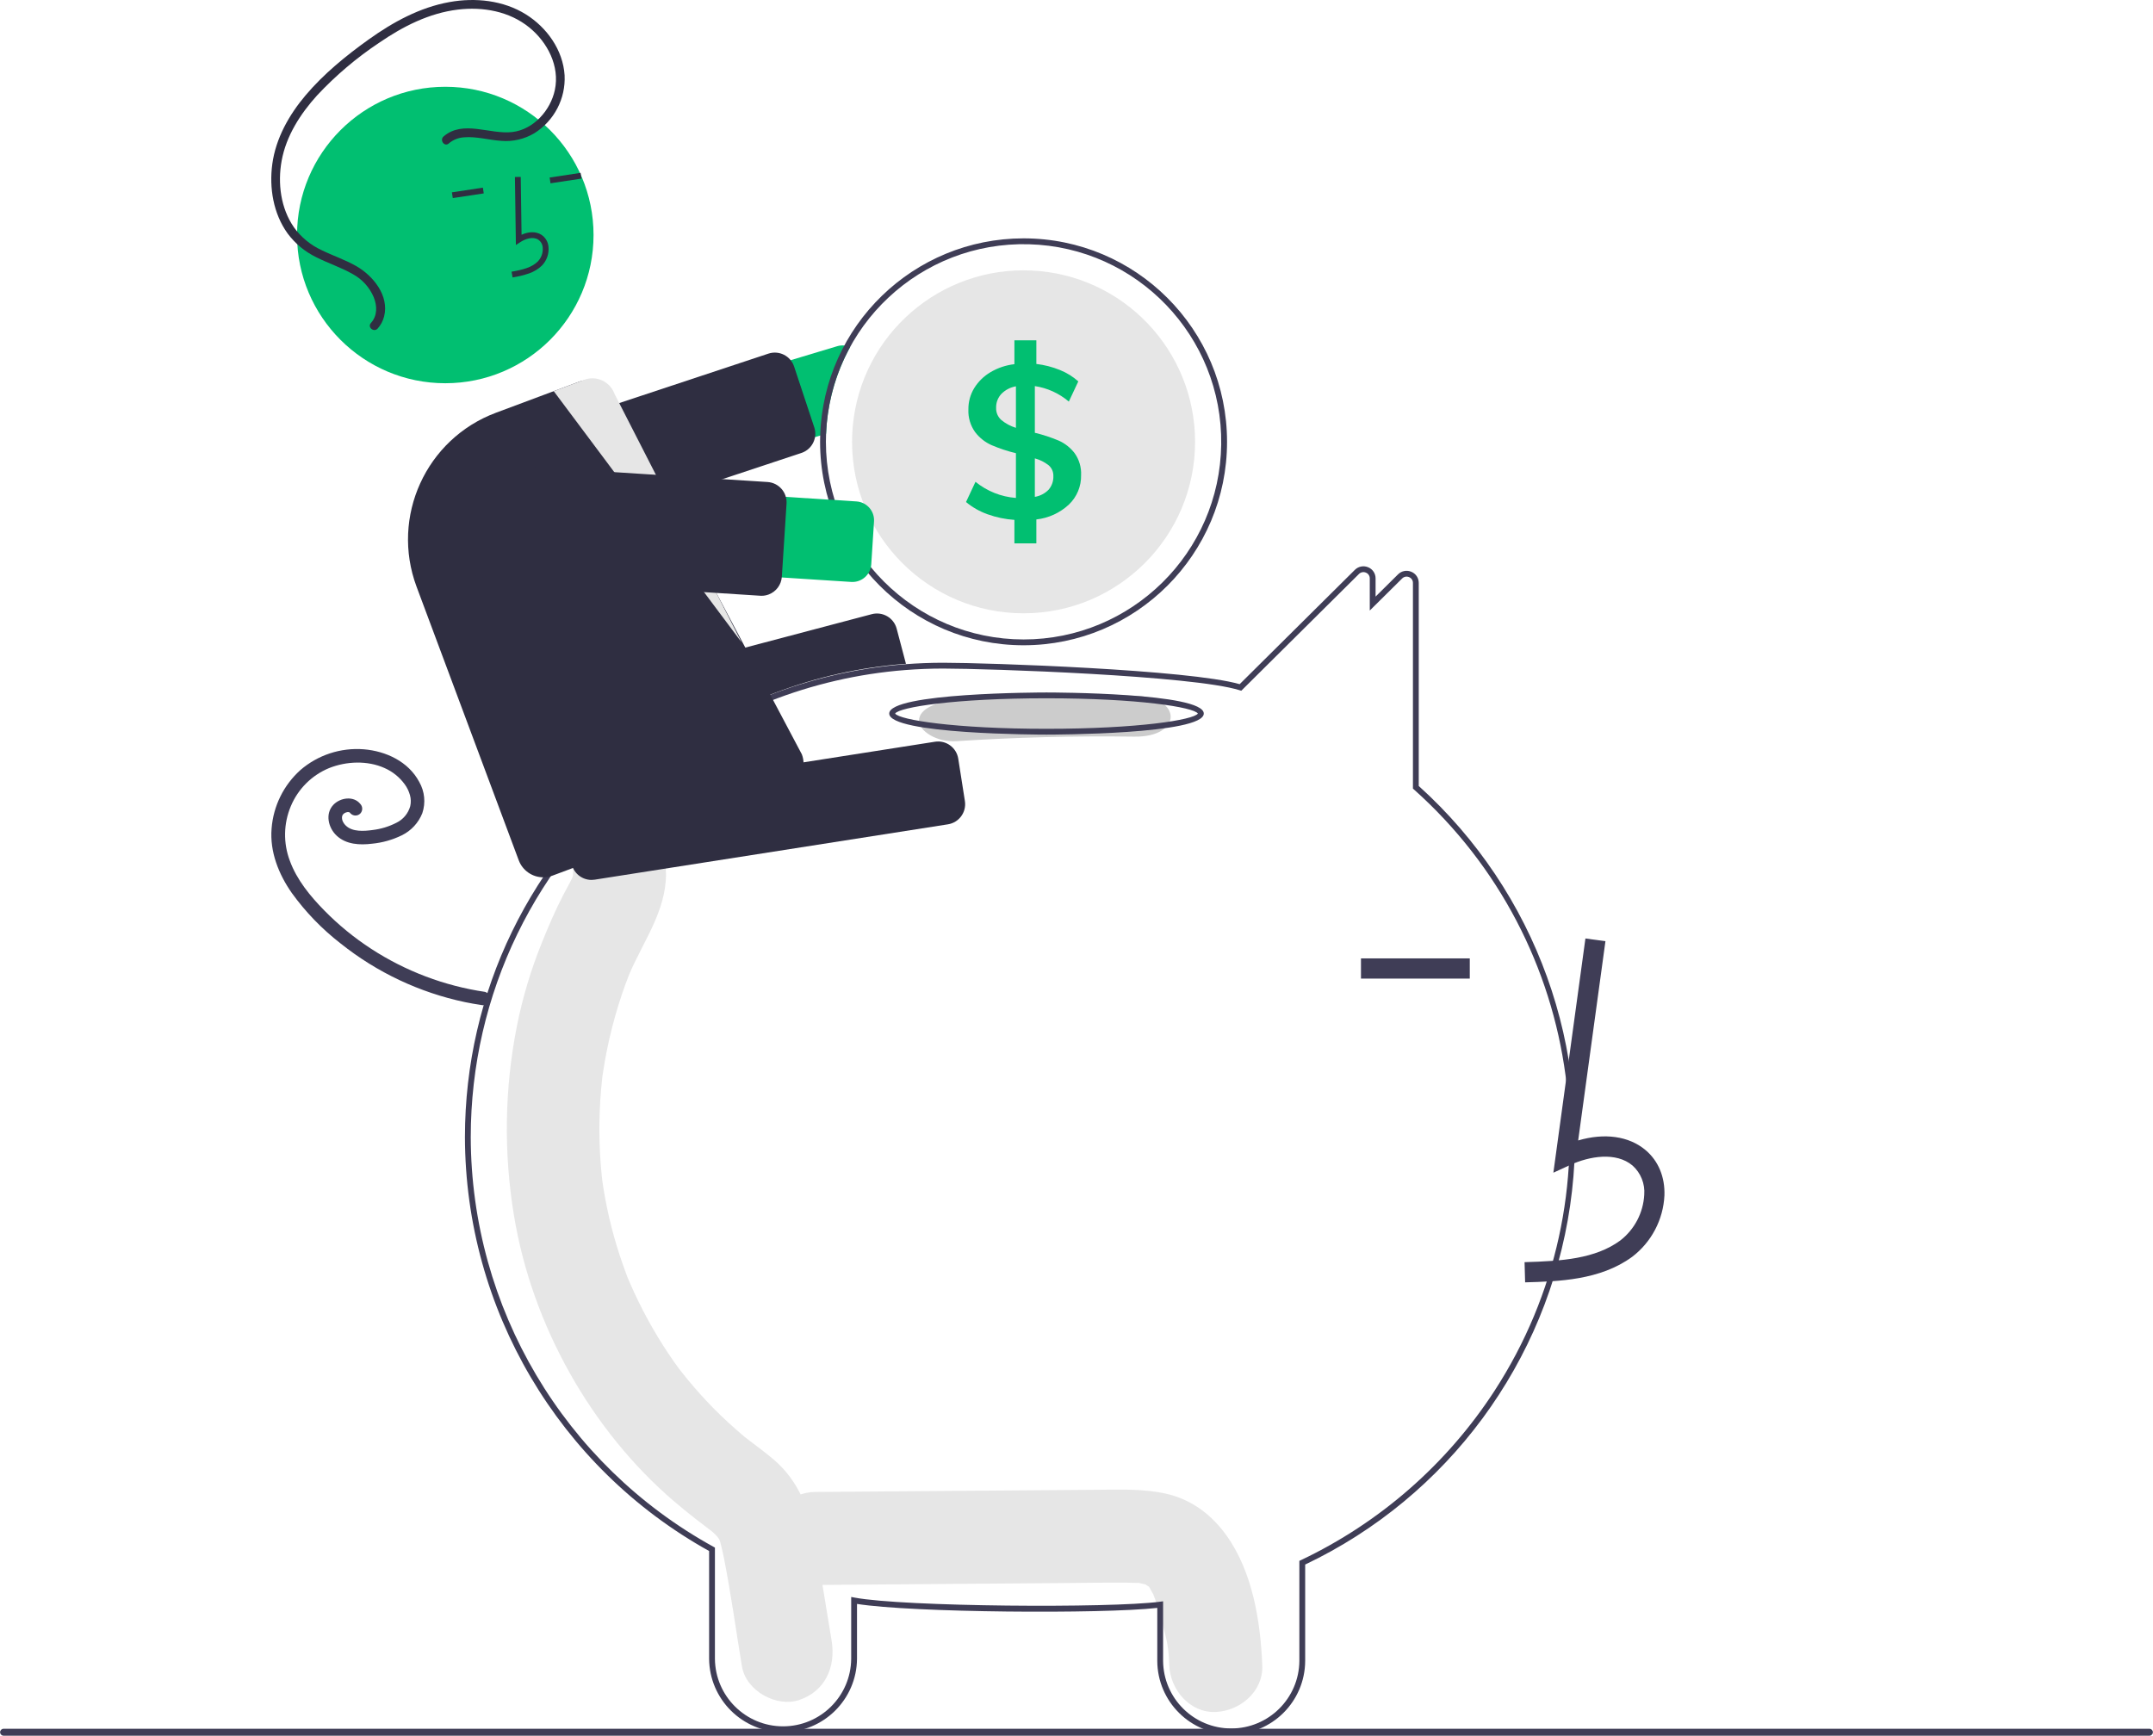
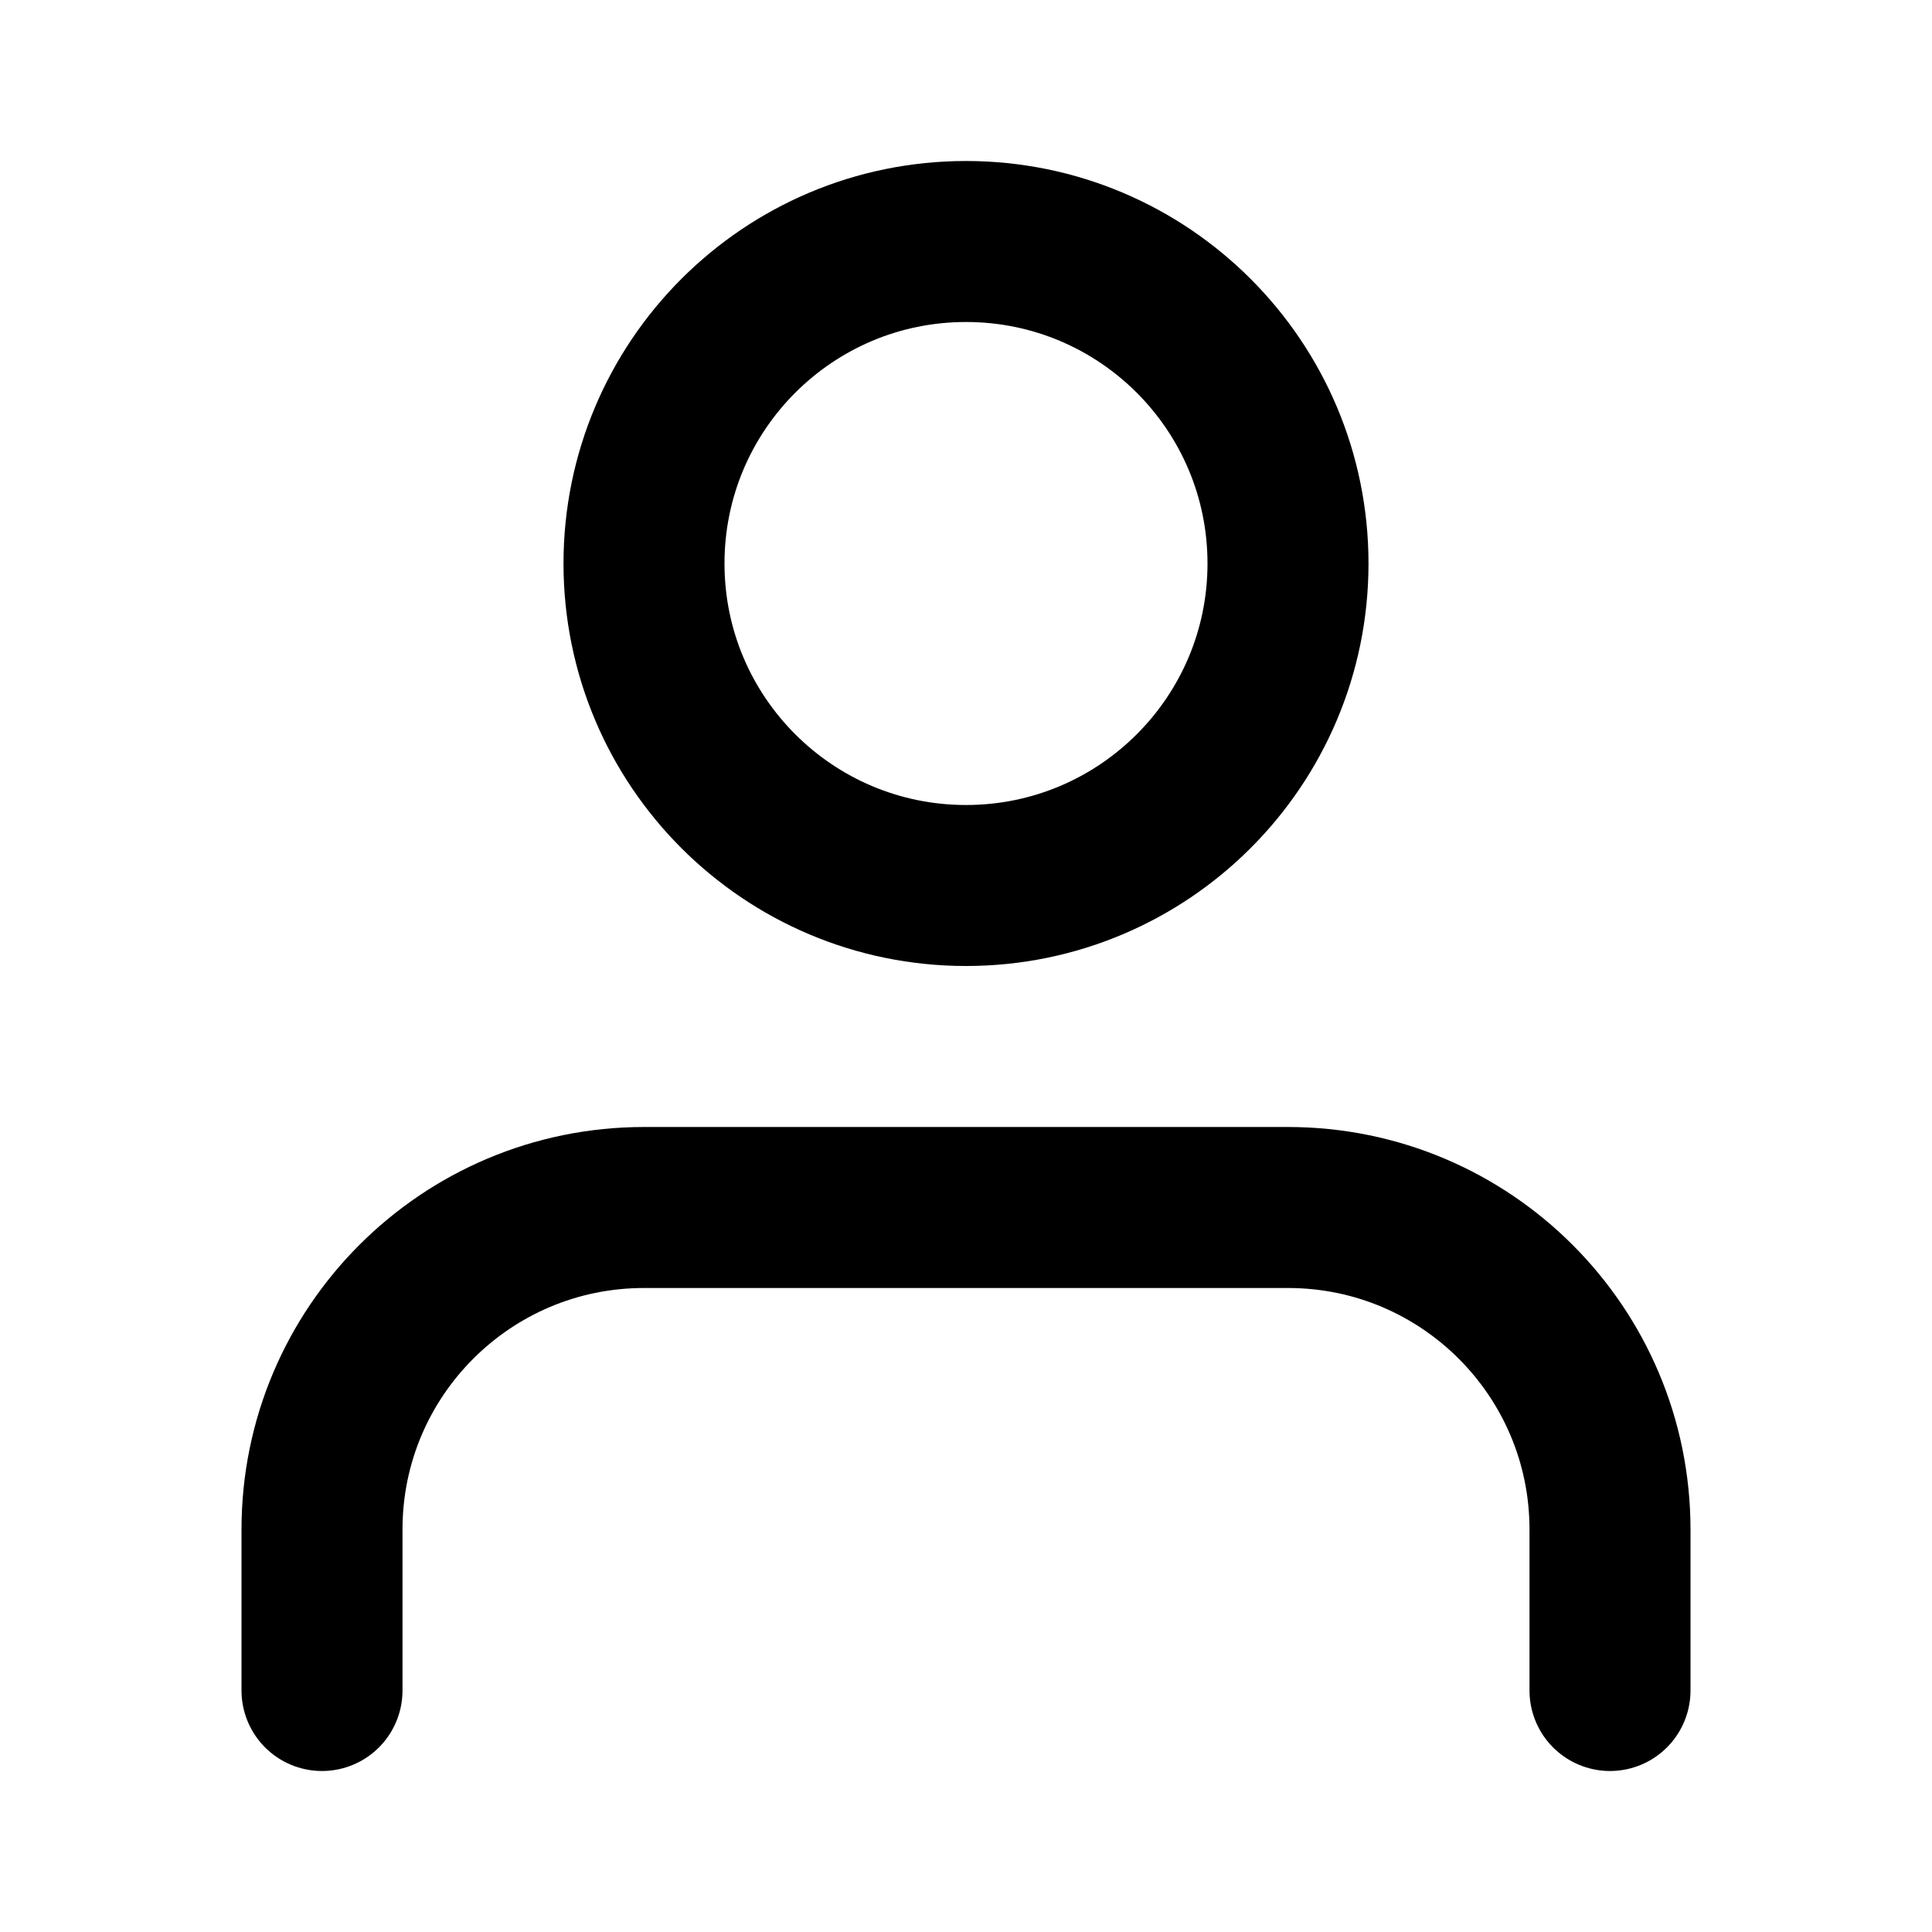
- <svg xmlns="http://www.w3.org/2000/svg" id="b5c524f0-66c4-4225-a3aa-c25cef687e0c" data-name="Layer 1" width="740.675" height="597.175" viewBox="0 0 740.675 597.175">
-   <path d="M651.612,679.719c-5.122-7.172-12.055-12.419-20.771-14.383-7.601-1.713-15.416-1.421-23.142-1.361l-97.692.753c-8.367.065-16.389,7.313-16,16,.386,8.614,7.032,16.069,16,16q42.926-.331,85.851-.662c6.747-.052,13.497-.174,20.244-.152,1.515.005,3.024.085,4.538.102.367.004.631.001.818-.007.047.014.086.027.147.044.79.217,1.6.366,2.394.572-.278.008.515.503.914.671.055.108.171.299.366.595.272.51,1.077,2.059,1.11,2.01a71.762,71.762,0,0,1,2.987,9.393c1.859,7.047,2.268,8.52,2.536,15.132.338,8.352,7.117,16.398,16,16,8.379-.375,16.363-7.042,16-16C663.3,709.333,660.651,692.377,651.612,679.719Z" transform="translate(-229.6623 -151.4124)" fill="#e6e6e6" />
-   <path d="M515.749,715.825c-1.835-11.12-3.635-22.246-5.505-33.36-1.898-11.274-5.774-21.598-14.548-28.997-2.344-1.977-4.775-3.823-7.216-5.663-.858-.647-1.715-1.295-2.563-1.956-.051-.04-.083-.064-.127-.099-.093-.08-.205-.176-.355-.303-3.657-3.095-7.19-6.327-10.556-9.763q-4.483-4.577-8.575-9.545-1.022-1.241-2.019-2.504c-.114-.145-.729-.94-1.135-1.459-.377-.519-1.066-1.457-1.182-1.621q-1.164-1.646-2.286-3.322a156.126,156.126,0,0,1-13.187-24.115q-.547-1.251-1.068-2.517c-.093-.258-.214-.588-.374-1.029-.741-2.038-1.481-4.074-2.159-6.137q-2.16-6.571-3.714-13.336-.768-3.34-1.383-6.715-.317-1.735-.593-3.478c-.03-.193-.21-1.446-.316-2.154-.078-.712-.224-1.972-.243-2.166q-.176-1.756-.312-3.516-.307-3.96-.415-7.933-.185-7.061.253-14.122c.166-2.645.402-5.282.693-7.915.018-.162.031-.29.044-.406.018-.118.038-.251.062-.417.215-1.455.442-2.908.695-4.356a159.294,159.294,0,0,1,3.739-16.313q1.088-3.809,2.363-7.555.568-1.663,1.173-3.314c-.026.071,1.182-3.016,1.198-3.119,4.795-11.329,12.638-21.657,12.648-34.526.007-8.713-7.364-17.06-16-16.657a16.625,16.625,0,0,0-16,16.657c0,.196-.001.363-.001.525-.081.271-.148.498-.208.698-.935,2.032-2.081,3.963-3.107,5.944-2.811,5.423-5.209,11.025-7.488,16.708a159.825,159.825,0,0,0-8.529,28.628,182.098,182.098,0,0,0-.968,65.04c6.204,37.813,26.662,74.009,55.103,98.339,2.468,2.111,4.997,4.152,7.549,6.151,1.056.827,2.121,1.639,3.191,2.446.506.381,2.602,2.034,1.68,1.233,1.982,1.692,2.817,2.543,3.326,3.789.074.288.174.678.311,1.211.359,1.405.7,2.808.983,4.233,2.476,12.451,4.196,25.112,6.264,37.644,1.421,8.611,12.022,14.215,19.682,11.634C513.49,733.312,517.272,725.051,515.749,715.825Z" transform="translate(-229.6623 -151.4124)" fill="#e6e6e6" />
-   <path d="M653.23,748.12a25.374,25.374,0,0,1-25.44-25.25V704.619c-19.109,2.139-84.543,1.644-103.3-1.37v18.892a25.441,25.441,0,0,1-50.88,0v-37.092a163.307,163.307,0,0,1-84-142.388c0-49.83,22.583-96.314,61.959-127.534a164.075,164.075,0,0,1,89.323-35.173c4.427-.347,8.881-.523,13.239-.523,15.352,0,84.619,2.372,101.998,7.372L695.756,347.48a4.16,4.16,0,0,1,4.55-.907,4.1,4.1,0,0,1,2.584,3.847v6.252l7.716-7.642a4.151,4.151,0,0,1,4.546-.908,4.102,4.102,0,0,1,2.587,3.848v69.865a162.759,162.759,0,0,1-39.07,267.866v33.169A25.374,25.374,0,0,1,653.23,748.12ZM629.79,702.351v20.52a23.441,23.441,0,0,0,46.88,0V688.438l.571-.271a162.456,162.456,0,0,0,66.531-58.182,160.325,160.325,0,0,0-27.699-206.96l-.332-.298V351.97a2.103,2.103,0,0,0-1.342-1.996,2.149,2.149,0,0,0-2.381.473l-11.127,11.021V350.42a2.103,2.103,0,0,0-1.342-1.996,2.154,2.154,0,0,0-2.385.477l-40.476,40.164-.575-.18c-16.156-5.057-86.513-7.454-101.982-7.454-4.306,0-8.707.174-13.082.517a162.075,162.075,0,0,0-88.237,34.746c-38.895,30.838-61.202,76.751-61.202,125.967A161.315,161.315,0,0,0,475.094,683.585l.516.286v38.27a23.441,23.441,0,0,0,46.88,0V700.854l1.185.223c16.856,3.171,87.832,3.671,104.985,1.421Z" transform="translate(-229.6623 -151.4124)" fill="#3f3d56" />
-   <path d="M517.66,270.53,406.92,303.81a13.882,13.882,0,0,0,7.99,26.59l96.91-29.13,2.03-.61a67.517,67.517,0,0,1,8.29-29.86,6.165,6.165,0,0,0-2-.52A6.367,6.367,0,0,0,517.66,270.53Z" transform="translate(-229.6623 -151.4124)" fill="#01bf71" />
-   <path d="M412.995,337.495a7.013,7.013,0,0,1-6.638-4.801l-6.925-20.896a6.999,6.999,0,0,1,4.443-8.847l90.131-29.87a7,7,0,0,1,8.847,4.442l6.925,20.896a6.976,6.976,0,0,1-4.193,8.759q-.125.047-.252.088l-90.129,29.869A7.003,7.003,0,0,1,412.995,337.495Z" transform="translate(-229.6623 -151.4124)" fill="#2f2e41" />
-   <path d="M581.79,233.42a70.031,70.031,0,0,0-69.97,67.85c-.02.71-.03,1.43-.03,2.15a70,70,0,1,0,70-70Zm0,138a68.071,68.071,0,0,1-68-68q0-1.395.06-2.76A67.998,67.998,0,1,1,581.79,371.42Z" transform="translate(-229.6623 -151.4124)" fill="#3f3d56" />
-   <path d="M640.79,303.42a59,59,0,0,1-118,0c0-1.87.09-3.71.26-5.53A59,59,0,0,1,640.79,303.42Z" transform="translate(-229.6623 -151.4124)" fill="#e6e6e6" />
-   <path d="M599.36,307.34a14.048,14.048,0,0,0-5.47-4.33,53.139,53.139,0,0,0-8.22-2.7V284.25a23.396,23.396,0,0,1,11.69,5.33l3.26-6.95a21.561,21.561,0,0,0-6.36-3.93,31.259,31.259,0,0,0-8.07-2.07v-8.14h-7.55v8.22a20.672,20.672,0,0,0-8.25,2.77,16.399,16.399,0,0,0-5.59,5.48,13.771,13.771,0,0,0-1.99,7.29,12.463,12.463,0,0,0,2.29,7.8,14.51,14.51,0,0,0,5.7,4.52,52.692,52.692,0,0,0,8.36,2.77v15.39A24.988,24.988,0,0,1,565.25,317.18l-3.26,6.96a24.58,24.58,0,0,0,7.44,4.22,34.161,34.161,0,0,0,9.21,1.92v8.07h7.55v-8.22a19.538,19.538,0,0,0,11.21-5.14,13.59,13.59,0,0,0,4.18-10.1A12.055,12.055,0,0,0,599.36,307.34Zm-20.2-8.73a14.499,14.499,0,0,1-5.03-2.7,5.32,5.32,0,0,1-1.78-4.18,6.726,6.726,0,0,1,1.82-4.81,9.202,9.202,0,0,1,4.99-2.59Zm11.25,21.28a8.557,8.557,0,0,1-4.74,2.47V309.12a13.24,13.24,0,0,1,4.74,2.37,4.658,4.658,0,0,1,1.63,3.7A6.804,6.804,0,0,1,590.41,319.89Z" transform="translate(-229.6623 -151.4124)" fill="#01bf71" />
-   <path d="M416.209,422.184a7.023,7.023,0,0,1-6.775-5.216l-3.77-14.27a7.004,7.004,0,0,1,4.975-8.551l118.941-31.43a7.015,7.015,0,0,1,8.551,4.985l3.194,12.09-.598.046a160.163,160.163,0,0,0-84.108,31.871l-.173.084-38.46,10.16A6.963,6.963,0,0,1,416.209,422.184Z" transform="translate(-229.6623 -151.4124)" fill="#2f2e41" />
-   <path d="M396.51,492.671a98.108,98.108,0,0,1-39.122-14.792A95.527,95.527,0,0,1,341.214,464.65c-4.828-4.924-9.447-10.521-11.838-17.079a25.299,25.299,0,0,1,.331-18.769,24.334,24.334,0,0,1,13.169-13.126c5.99-2.389,13.226-2.644,19.055-.028a17.089,17.089,0,0,1,6.964,5.606,11.435,11.435,0,0,1,1.81,3.758,7.674,7.674,0,0,1,.09,3.759,9.016,9.016,0,0,1-4.774,5.723,24.068,24.068,0,0,1-8.152,2.486c-2.86.39-6.969.745-9.268-1.551a4.669,4.669,0,0,1-1.093-1.611,3.114,3.114,0,0,1-.172-1.458c-.034.217.139-.472.129-.445-.036.102-.194.35.03-.031a3.397,3.397,0,0,1,.233-.363c-.076.098-.243.262.055-.019a1.962,1.962,0,0,1,.914-.564c.138-.04.279-.072.418-.11.353-.096-.352.005.009-.006.139-.004.28-.001.419-.007.354-.016-.349-.097-.01-.011.132.033.262.065.392.106.282.089-.2-.207-.009.014.224.259-.235-.252.019-.001a4.624,4.624,0,0,1,.358.394,2.359,2.359,0,0,0,3.315,0,2.399,2.399,0,0,0,0-3.315c-2.311-2.865-6.877-2.157-9.215.264-2.982,3.088-1.801,7.983,1.1,10.678,3.284,3.051,7.934,3.263,12.158,2.751a29.817,29.817,0,0,0,10.269-2.902,14.398,14.398,0,0,0,7.024-7.588,13.174,13.174,0,0,0-1.056-10.769c-3.729-7.011-11.452-10.606-19.084-11.228a29.812,29.812,0,0,0-21.819,7.163,30.154,30.154,0,0,0-9.888,20.075c-.666,7.996,2.436,15.761,6.959,22.214a84.627,84.627,0,0,0,16.779,17.353,102.473,102.473,0,0,0,42.812,20.191q2.792.577,5.615.988a2.421,2.421,0,0,0,2.883-1.637,2.361,2.361,0,0,0-1.637-2.883Z" transform="translate(-229.6623 -151.4124)" fill="#3f3d56" />
-   <path d="M619.895,390.794q-30.663-.433-61.133,1.556c-6.943.453-12.951,2.907-12.951,7.032,0,3.449,5.96,7.489,12.951,7.032q30.454-1.989,61.133-1.556C636.569,405.094,636.559,391.029,619.895,390.794Z" transform="translate(-229.6623 -151.4124)" fill="#ccc" />
-   <path d="M589.682,404.162c-2.209,0-54.106-.083-54.106-7.251,0-7.168,51.896-7.25,54.106-7.25s54.106.083,54.106,7.25C643.787,404.079,591.891,404.162,589.682,404.162Zm-52.076-7.251c1.42,2.173,20.496,5.251,52.076,5.251s50.656-3.078,52.076-5.251c-1.42-2.173-20.496-5.25-52.076-5.25S539.025,394.738,537.605,396.911Z" transform="translate(-229.6623 -151.4124)" fill="#3f3d56" />
-   <path d="M754.336,592.612c11.488-.319,25.786-.718,36.801-8.764a28.262,28.262,0,0,0,11.121-21.103c.225-6.355-2.071-11.901-6.465-15.614-5.753-4.861-14.154-6.002-23.207-3.341l9.38-68.548-6.886-.943L764.052,554.885l5.75-2.639c6.666-3.058,15.817-4.614,21.504.192a12.215,12.215,0,0,1,4.006,10.062,21.361,21.361,0,0,1-8.275,15.735c-8.572,6.261-19.969,7.069-32.895,7.43Z" transform="translate(-229.6623 -151.4124)" fill="#3f3d56" />
-   <rect x="468.203" y="329.741" width="37.432" height="6.95" fill="#3f3d56" />
-   <path d="M433.148,454.15a7.012,7.012,0,0,1-6.904-5.917L423.959,433.651a7.008,7.008,0,0,1,5.832-8L551.322,406.609a7.007,7.007,0,0,1,7.999,5.832l2.285,14.582a7.007,7.007,0,0,1-5.832,8l-121.531,19.042A7.096,7.096,0,0,1,433.148,454.15Z" transform="translate(-229.6623 -151.4124)" fill="#2f2e41" />
-   <circle cx="153.189" cy="80.855" r="51" fill="#01bf71" />
-   <path d="M411.727,245.463a12.095,12.095,0,0,0,4.367-2.676,8.133,8.133,0,0,0,2.255-6.483,5.472,5.472,0,0,0-2.512-4.164c-1.846-1.135-4.285-1.092-6.747.049l-.284-19.908-2.0.028.334,23.404,1.522-.998c1.765-1.156,4.302-1.994,6.127-.872a3.514,3.514,0,0,1,1.573,2.69,6.146,6.146,0,0,1-1.676,4.834c-2.168,2.151-5.377,2.872-9.039,3.531l.354,1.968A32.963,32.963,0,0,0,411.727,245.463Z" transform="translate(-229.6623 -151.4124)" fill="#2f2e41" />
-   <rect x="418.838" y="211.679" width="10.772" height="2" transform="translate(-256.7253 -85.49311) rotate(-8.61162)" fill="#2f2e41" />
-   <rect x="385.221" y="216.769" width="10.772" height="2" transform="translate(-257.8664 -90.46937) rotate(-8.61162)" fill="#2f2e41" />
-   <path d="M416.555,453.258a9.03,9.03,0,0,1-8.434-5.855L372.957,353.235a46.532,46.532,0,0,1,27.284-59.802L428.833,282.756a8.958,8.958,0,0,1,6.878.239,8.832,8.832,0,0,1,4.675,4.986L505.523,410.964a9.002,9.002,0,0,1-5.257,11.638L419.7,452.687A8.976,8.976,0,0,1,416.555,453.258Z" transform="translate(-229.6623 -151.4124)" fill="#2f2e41" />
-   <path d="M420.158,285.995l64.629,86.426L441.056,286.902a8.079,8.079,0,0,0-10.349-4.846Z" transform="translate(-229.6623 -151.4124)" fill="#e6e6e6" />
-   <path d="M522.49,351.63l-115.395-7.433a13.879,13.879,0,1,1,1.784-27.701l115.395,7.433a6.499,6.499,0,0,1,6.069,6.904l-.949,14.729a6.501,6.501,0,0,1-6.905,6.069Z" transform="translate(-229.6623 -151.4124)" fill="#01bf71" />
-   <path d="M491.655,356.395q-.229,0-.458-.015h-0l-94.756-6.104a6.999,6.999,0,0,1-6.536-7.435l1.62-25.158a7,7,0,0,1,7.436-6.535l94.756,6.103a7.008,7.008,0,0,1,6.535,7.435l-1.62,25.159a7.019,7.019,0,0,1-4.546,6.111A6.926,6.926,0,0,1,491.655,356.395Z" transform="translate(-229.6623 -151.4124)" fill="#2f2e41" />
-   <path d="M382.267,198.353c6.709-5.77,15.923-.608,23.617-1.512,7.361-.865,13.174-7.468,14.659-14.482,1.732-8.184-2.516-16.383-8.777-21.486-6.857-5.589-15.952-7.193-24.57-6.159-9.878,1.185-18.911,5.789-27.017,11.359a121.85,121.85,0,0,0-21.442,18.169c-5.751,6.352-10.624,13.923-12.18,22.47-1.414,7.768-.334,16.375,4.258,22.955a24.205,24.205,0,0,0,9.474,7.805c3.937,1.933,8.138,3.316,11.952,5.502,5.768,3.305,11.374,10.159,9.567,17.291a9.793,9.793,0,0,1-2.226,4.19c-1.291,1.433-3.619-.461-2.325-1.897,2.273-2.523,2.183-5.888.972-8.9a16.272,16.272,0,0,0-7.233-7.954c-3.993-2.283-8.401-3.692-12.494-5.772a27.023,27.023,0,0,1-9.911-8.214c-4.898-6.807-6.363-15.666-5.253-23.861,1.202-8.868,5.759-16.927,11.471-23.68,6.216-7.349,13.852-13.571,21.652-19.159,8.37-5.997,17.617-11.067,27.85-12.9,8.87-1.59,18.485-.611,26.241,4.223,7.24,4.512,12.792,12.274,13.344,20.947a22.235,22.235,0,0,1-10.376,19.942,19.101,19.101,0,0,1-11.41,2.643c-4.262-.273-8.527-1.578-12.816-1.215a8.941,8.941,0,0,0-5.268,2.128c-1.466,1.261-3.213-1.181-1.759-2.431Z" transform="translate(-229.6623 -151.4124)" fill="#2f2e41" />
-   <path d="M969.147,748.588H230.853a1.191,1.191,0,0,1,0-2.381H969.147a1.191,1.191,0,0,1,0,2.381Z" transform="translate(-229.6623 -151.4124)" fill="#3f3d56" />
+ <svg xmlns="http://www.w3.org/2000/svg" viewBox="0 0 24 24" fill="none" stroke="currentColor" stroke-width="2" stroke-linecap="round" stroke-linejoin="round">
+   <path d="M20 21v-2a4 4 0 0 0-4-4H8a4 4 0 0 0-4 4v2" />
+   <circle cx="12" cy="7" r="4" />
</svg>
